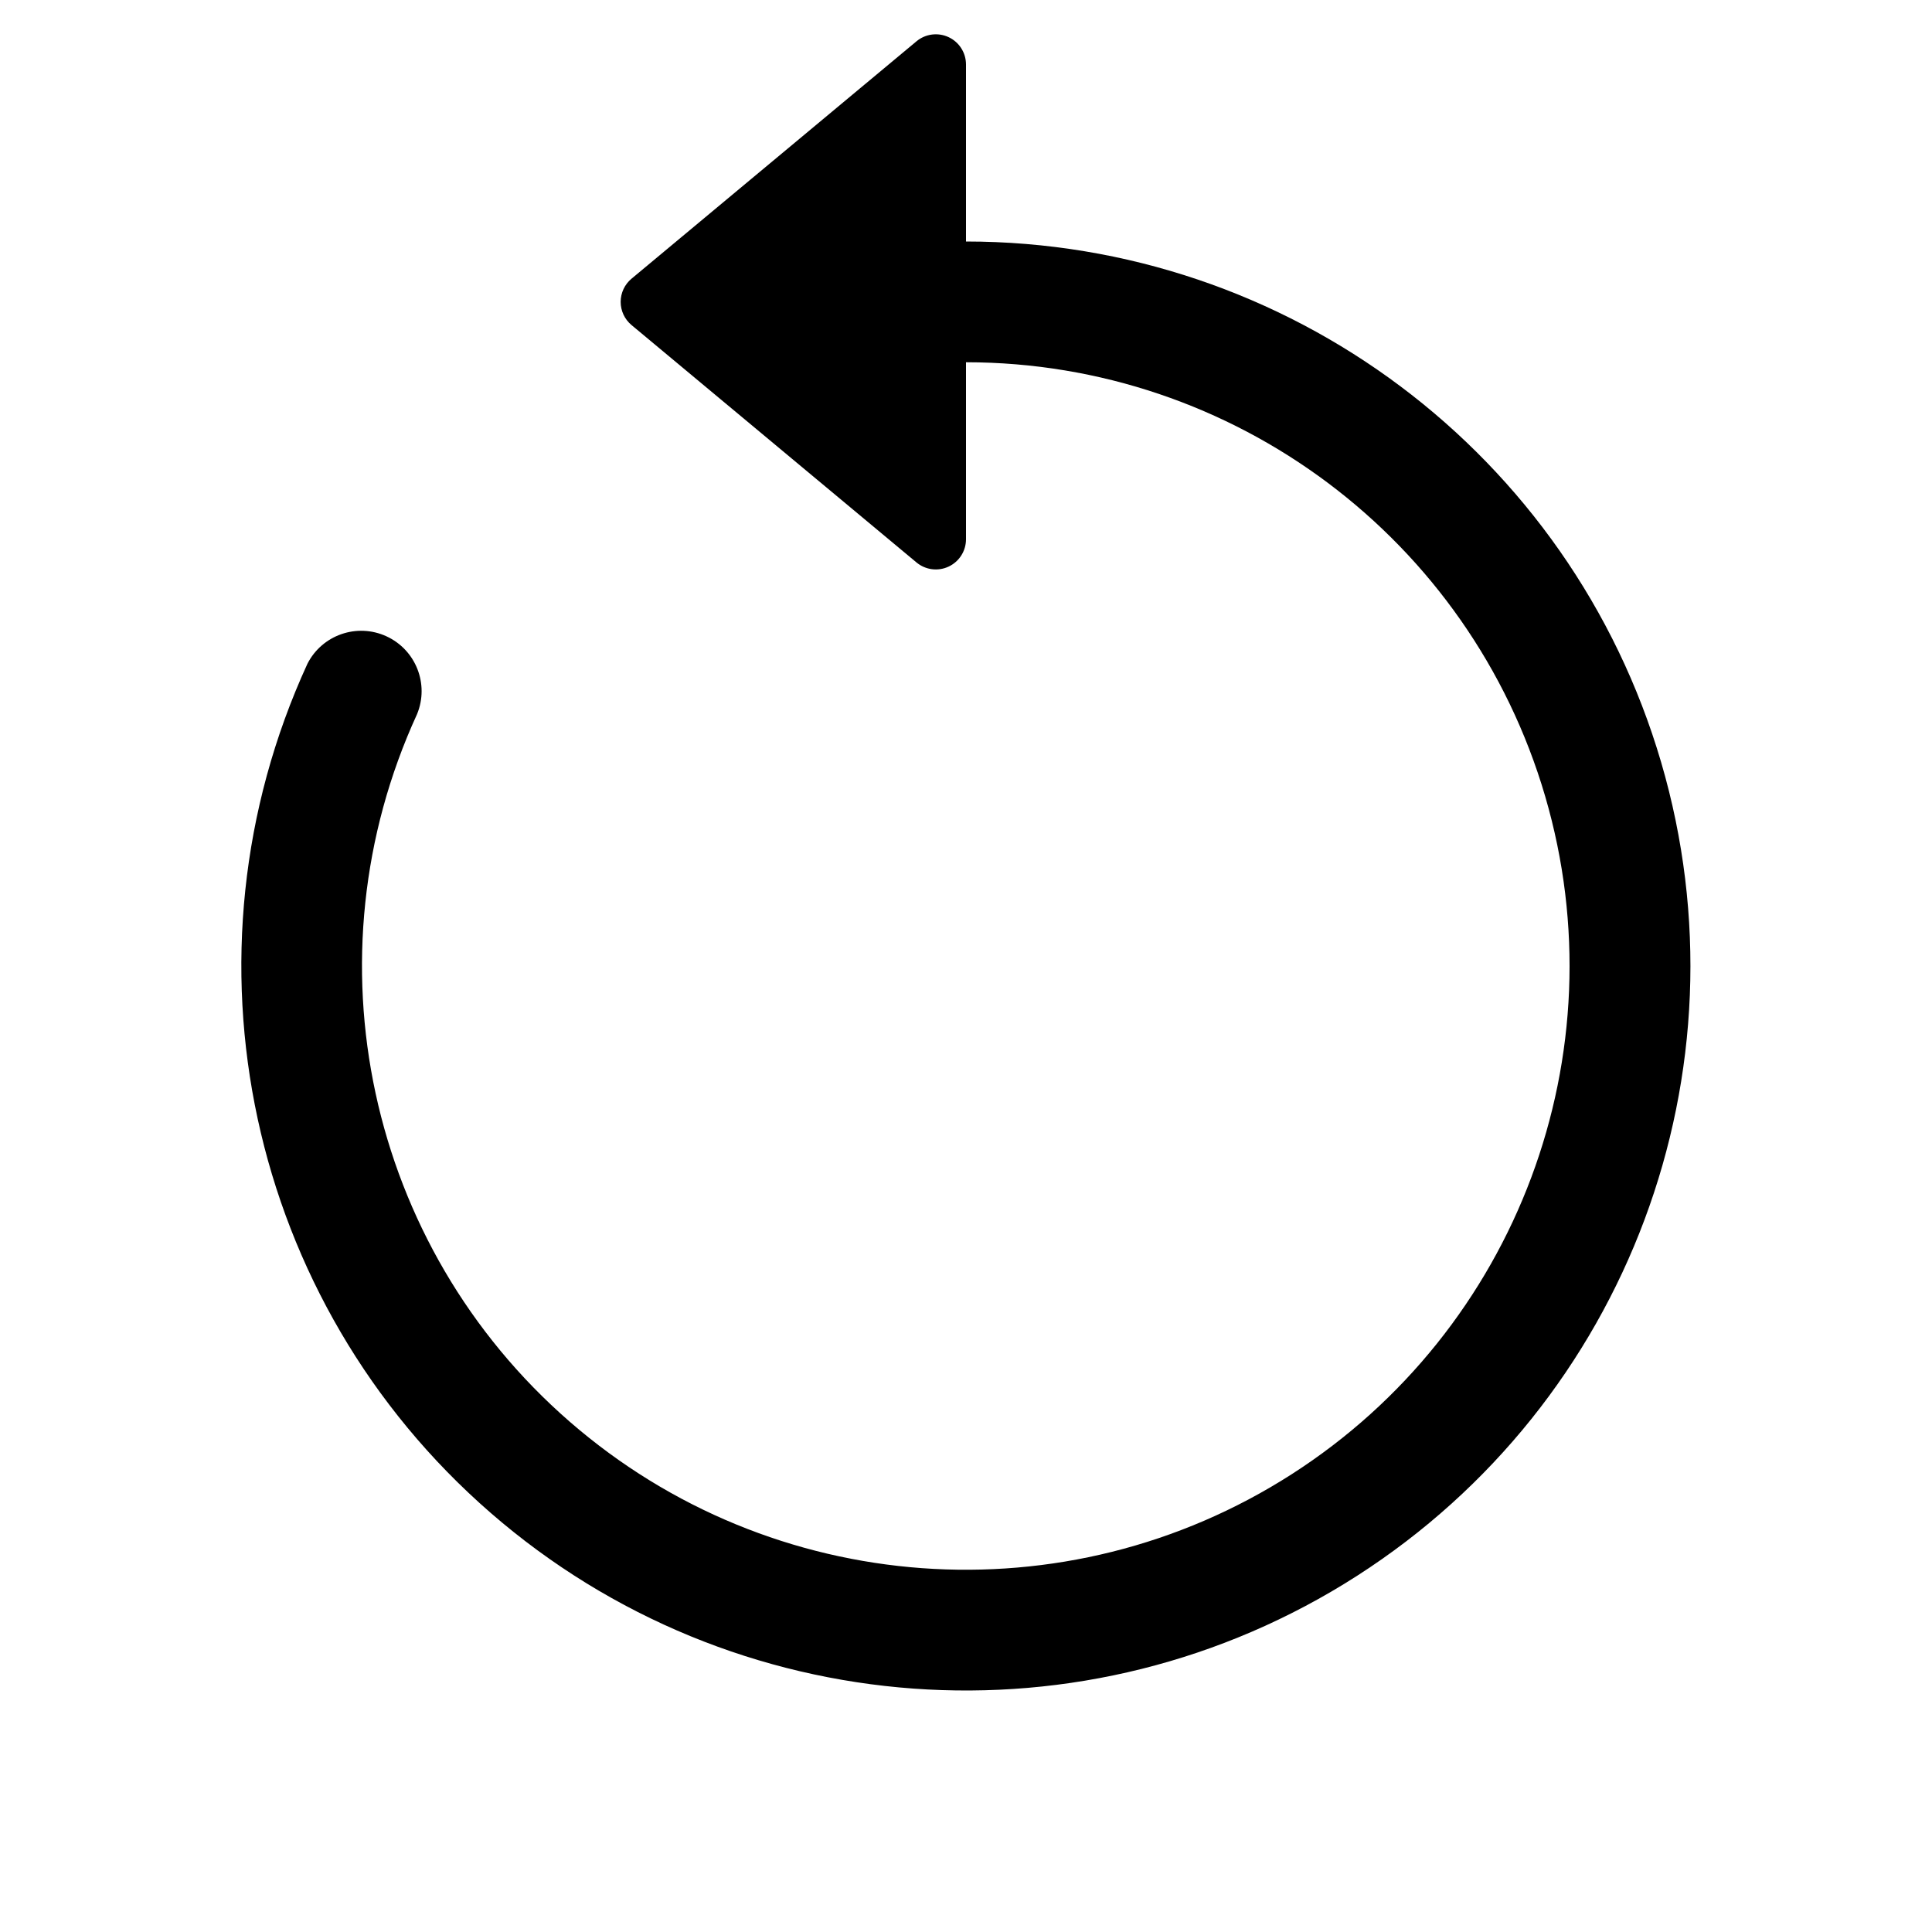
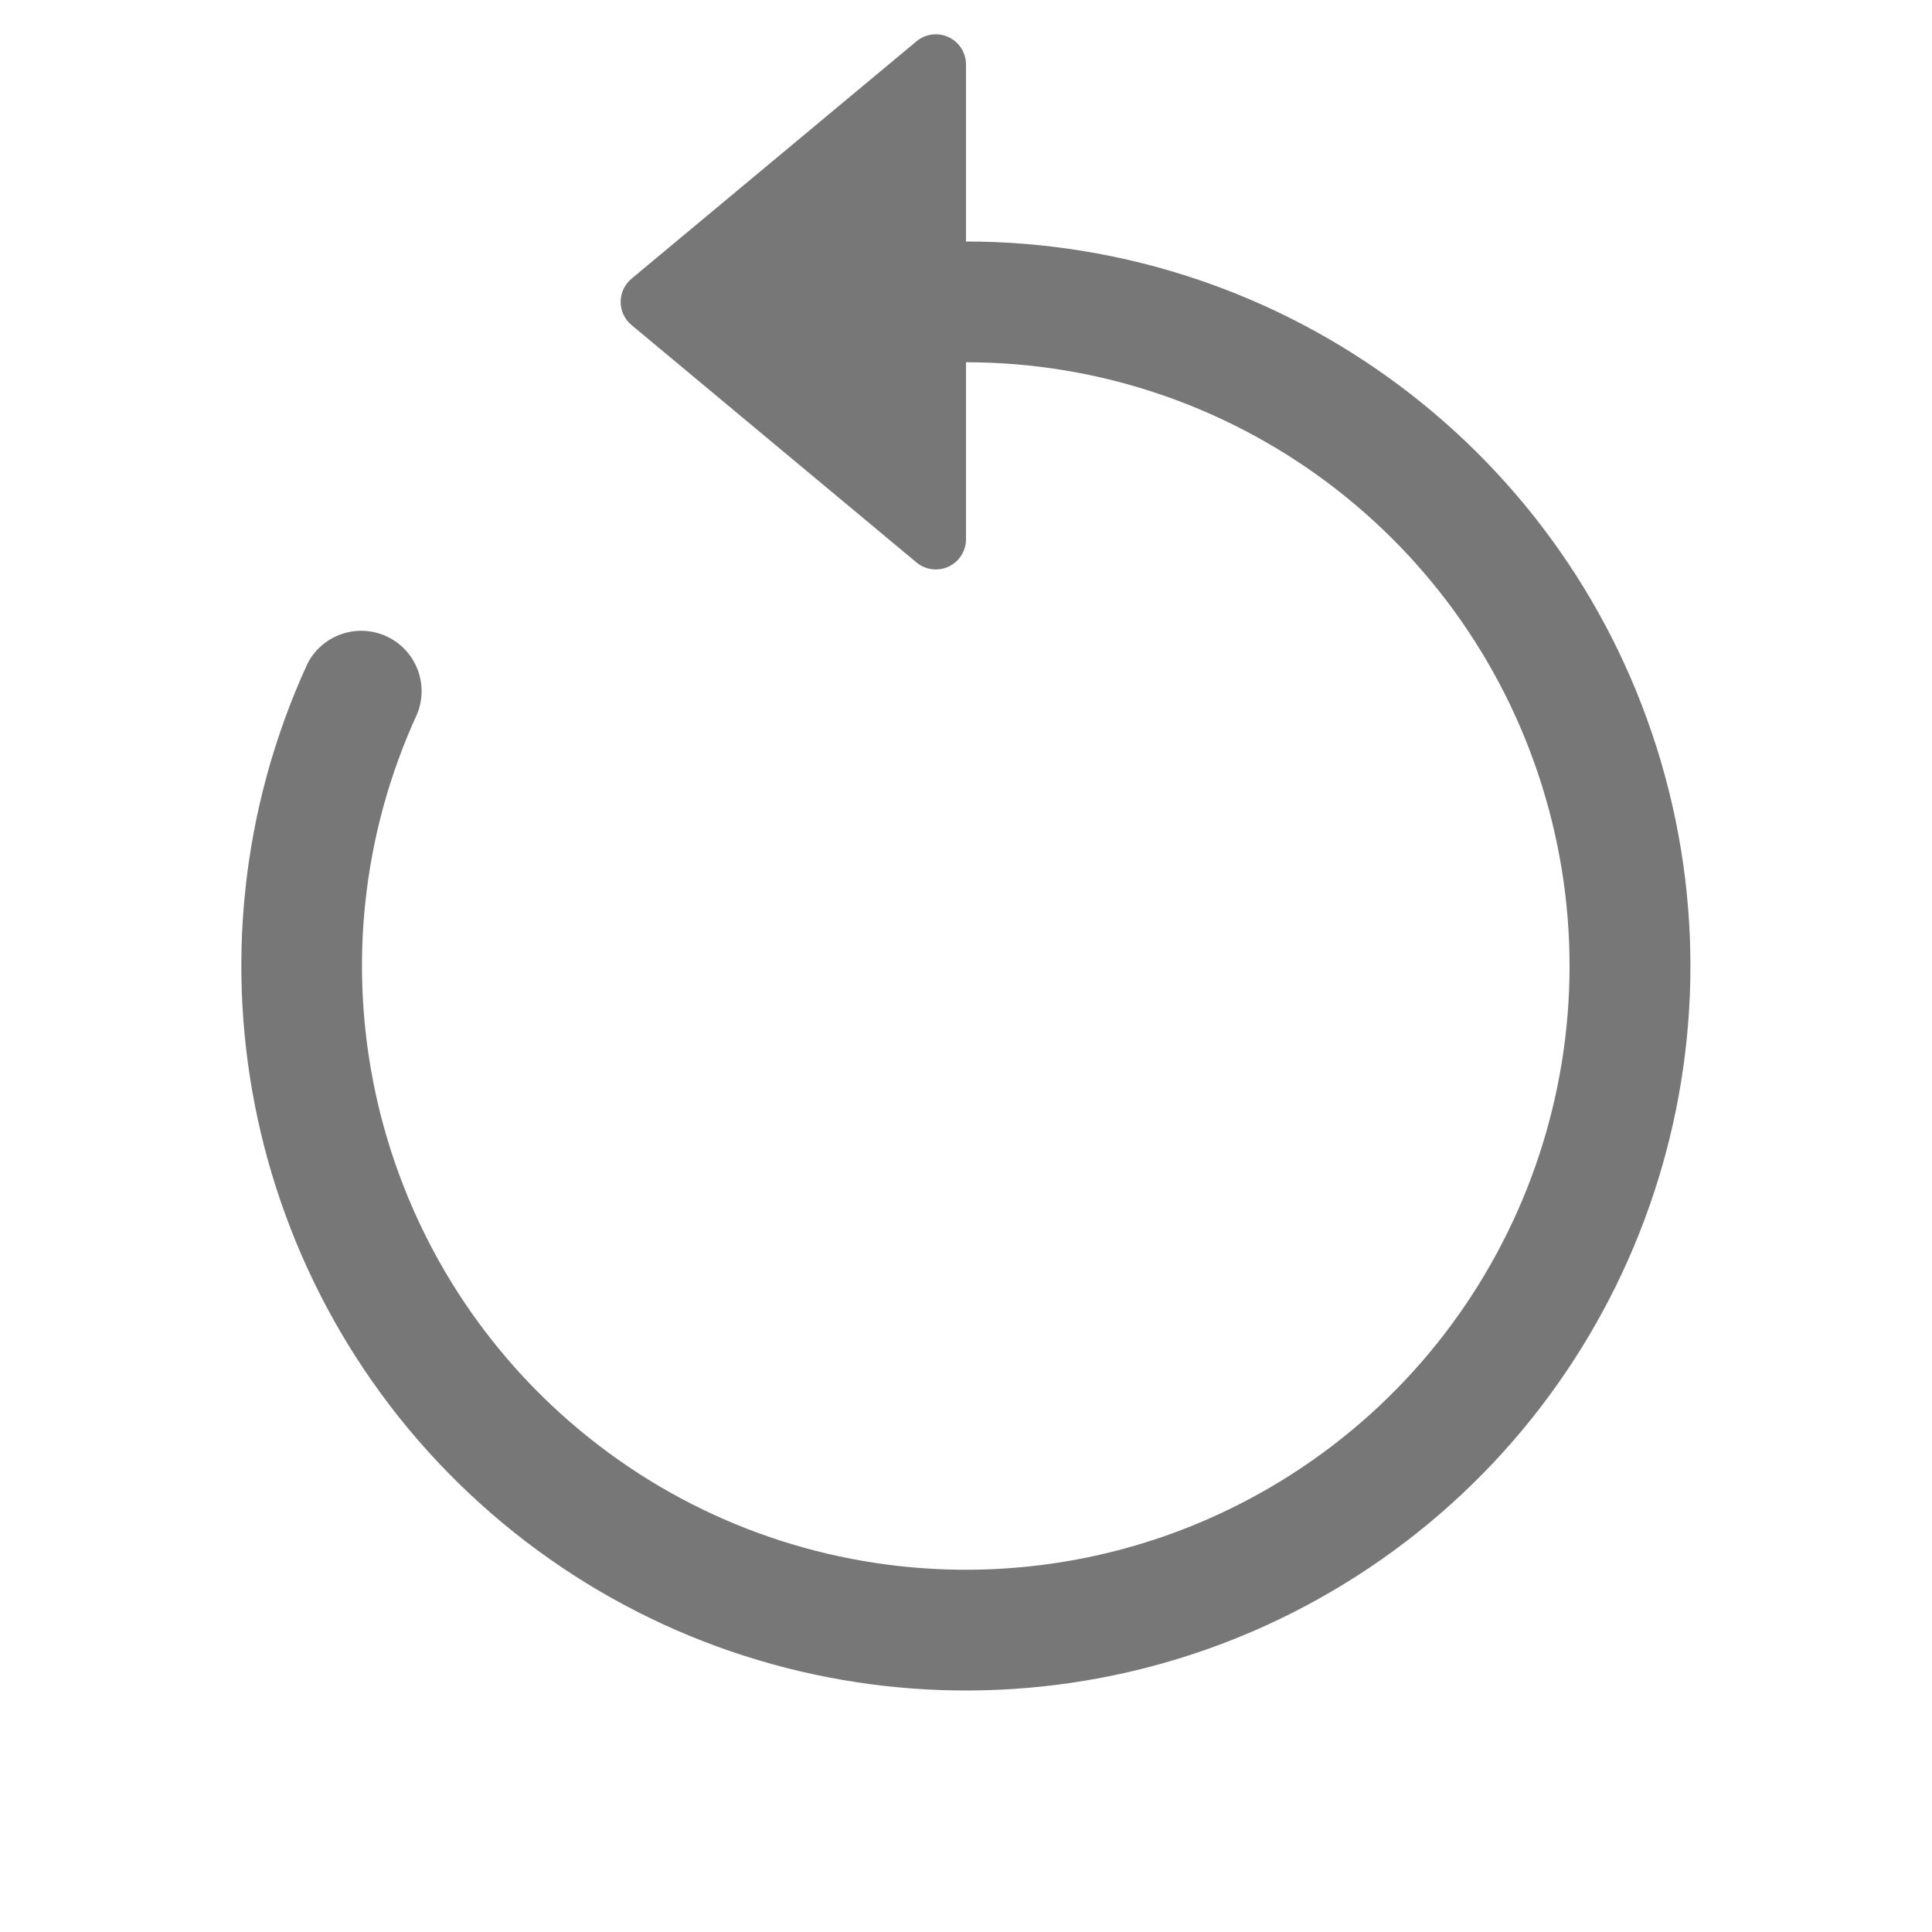
- <svg xmlns="http://www.w3.org/2000/svg" width="16" height="16" fill="currentColor" class="bi bi-arrow-counterclockwise" viewBox="0 0 16 16">
+ <svg xmlns="http://www.w3.org/2000/svg" width="16" height="16" fill="#777" class="bi bi-arrow-counterclockwise" viewBox="0 0 16 16">
  <path fill-rule="evenodd" d="M8 3a5 5 0 1 1-4.546 2.914.5.5 0 0 0-.908-.417A6 6 0 1 0 8 2v1z" />
  <path d="M8 4.466V.534a.25.25 0 0 0-.41-.192L5.23 2.308a.25.25 0 0 0 0 .384l2.36 1.966A.25.25 0 0 0 8 4.466z" />
</svg>
